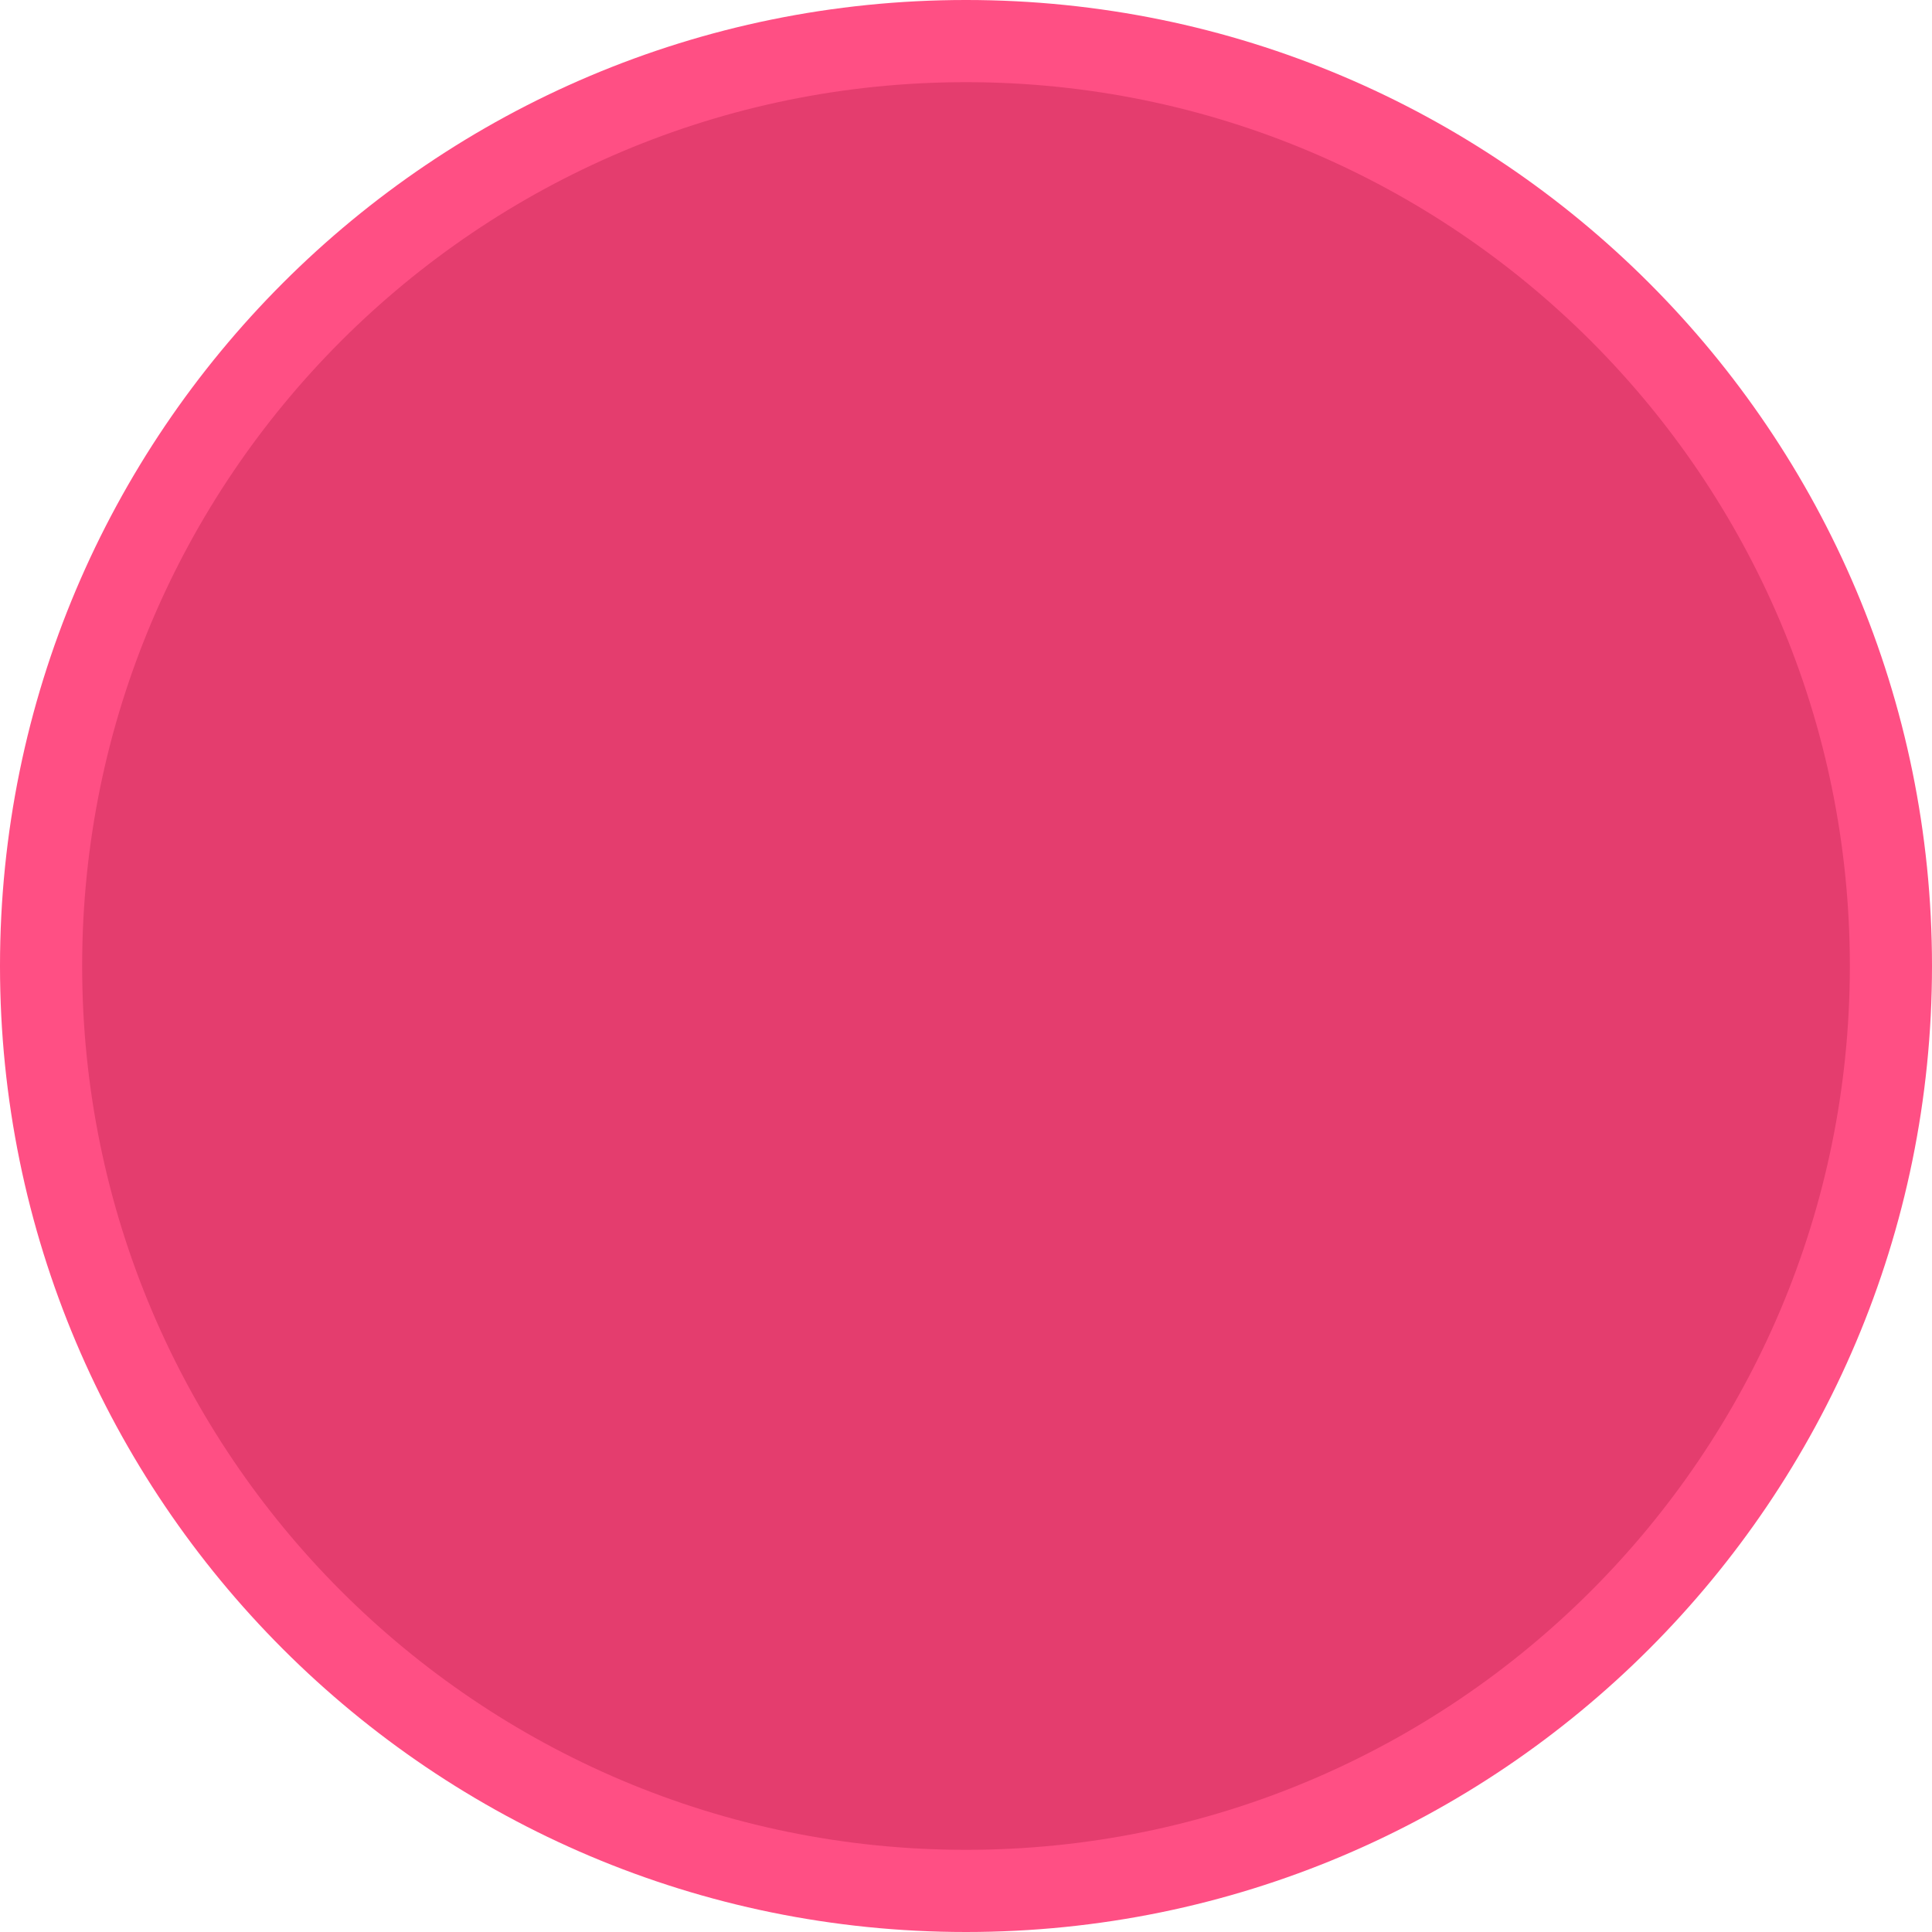
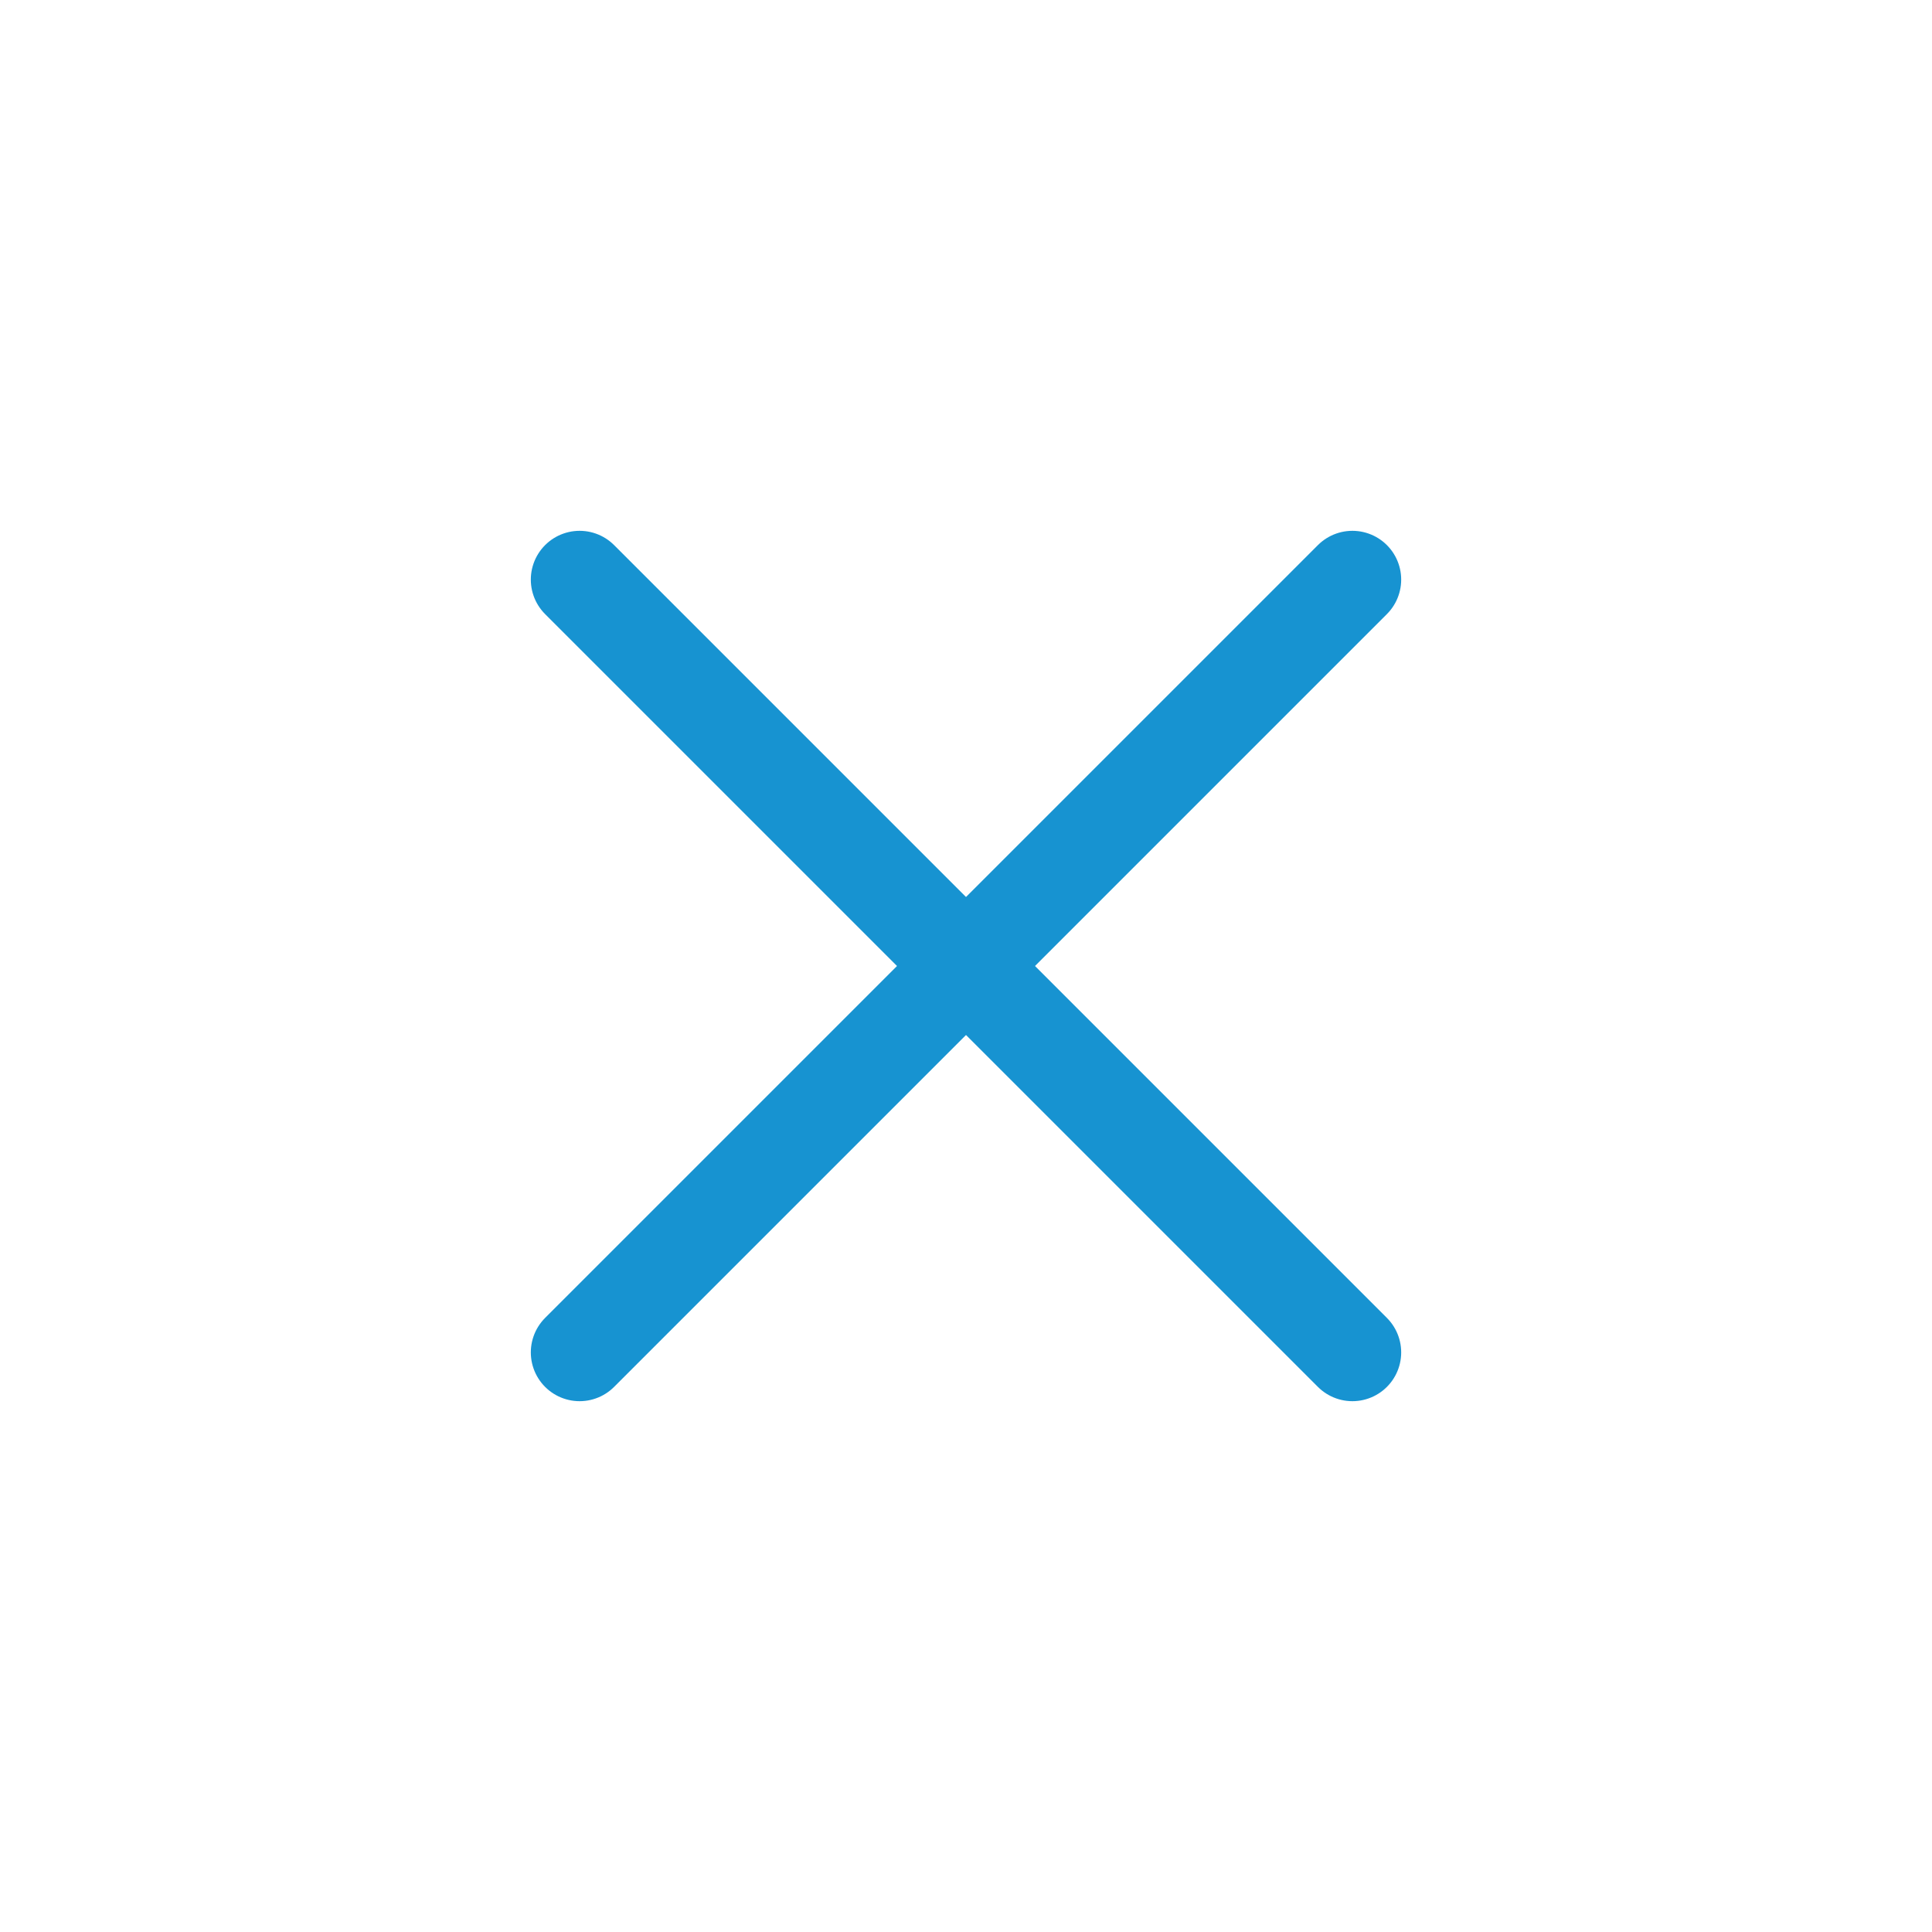
<svg xmlns="http://www.w3.org/2000/svg" viewBox="0 0 50 50" version="1.2" baseProfile="tiny">
  <defs>
</defs>
  <g fill="none" stroke="black" stroke-width="1" fill-rule="evenodd" stroke-linecap="square" stroke-linejoin="bevel">
-     <g fill="#ff4f84" fill-opacity="1" stroke="none" transform="matrix(0.0548338,0,0,-0.0548336,-0.161988,50.4309)" font-family="JetBrainsMono Nerd Font" font-size="11" font-weight="400" font-style="normal">
-       <path vector-effect="none" fill-rule="evenodd" d="M458.879,7.858 C710.679,7.858 914.8,211.983 914.8,463.788 C914.8,715.583 710.679,919.709 458.879,919.709 C207.079,919.709 2.954,715.583 2.954,463.788 C2.954,211.983 207.079,7.858 458.879,7.858 " />
+     <g fill="none" stroke="#1793d1" stroke-opacity="1" stroke-width="1.01" stroke-linecap="round" stroke-linejoin="miter" stroke-miterlimit="2" transform="matrix(2.5,0,0,2.5,2.5,2.5)" font-family="Noto Sans" font-size="10" font-weight="400" font-style="normal">
+       <polyline fill="none" vector-effect="none" points="5,5 13,13 " />
+       <polyline fill="none" vector-effect="none" points="13,5 5,13 " />
    </g>
-     <g fill="#e43d6e" fill-opacity="1" stroke="none" transform="matrix(0.0548338,0,0,-0.0548336,-0.161988,50.4309)" font-family="JetBrainsMono Nerd Font" font-size="11" font-weight="400" font-style="normal">
-       <path vector-effect="none" fill-rule="evenodd" d="M458.879,46.638 C689.263,46.638 876.025,233.401 876.025,463.788 C876.025,694.166 689.263,880.929 458.879,880.929 C228.496,880.929 41.729,694.166 41.729,463.788 C41.729,233.401 228.496,46.638 458.879,46.638 " />
-     </g>
-     <g fill="none" stroke="#000000" stroke-opacity="1" stroke-width="1" stroke-linecap="square" stroke-linejoin="bevel" transform="matrix(1,0,0,1,0,0)" font-family="JetBrainsMono Nerd Font" font-size="11" font-weight="400" font-style="normal">
+     <g fill="none" stroke="#000000" stroke-opacity="1" stroke-width="1" stroke-linecap="square" stroke-linejoin="bevel" transform="matrix(1,0,0,1,0,0)" font-family="Noto Sans" font-size="10" font-weight="400" font-style="normal">
</g>
  </g>
</svg>
